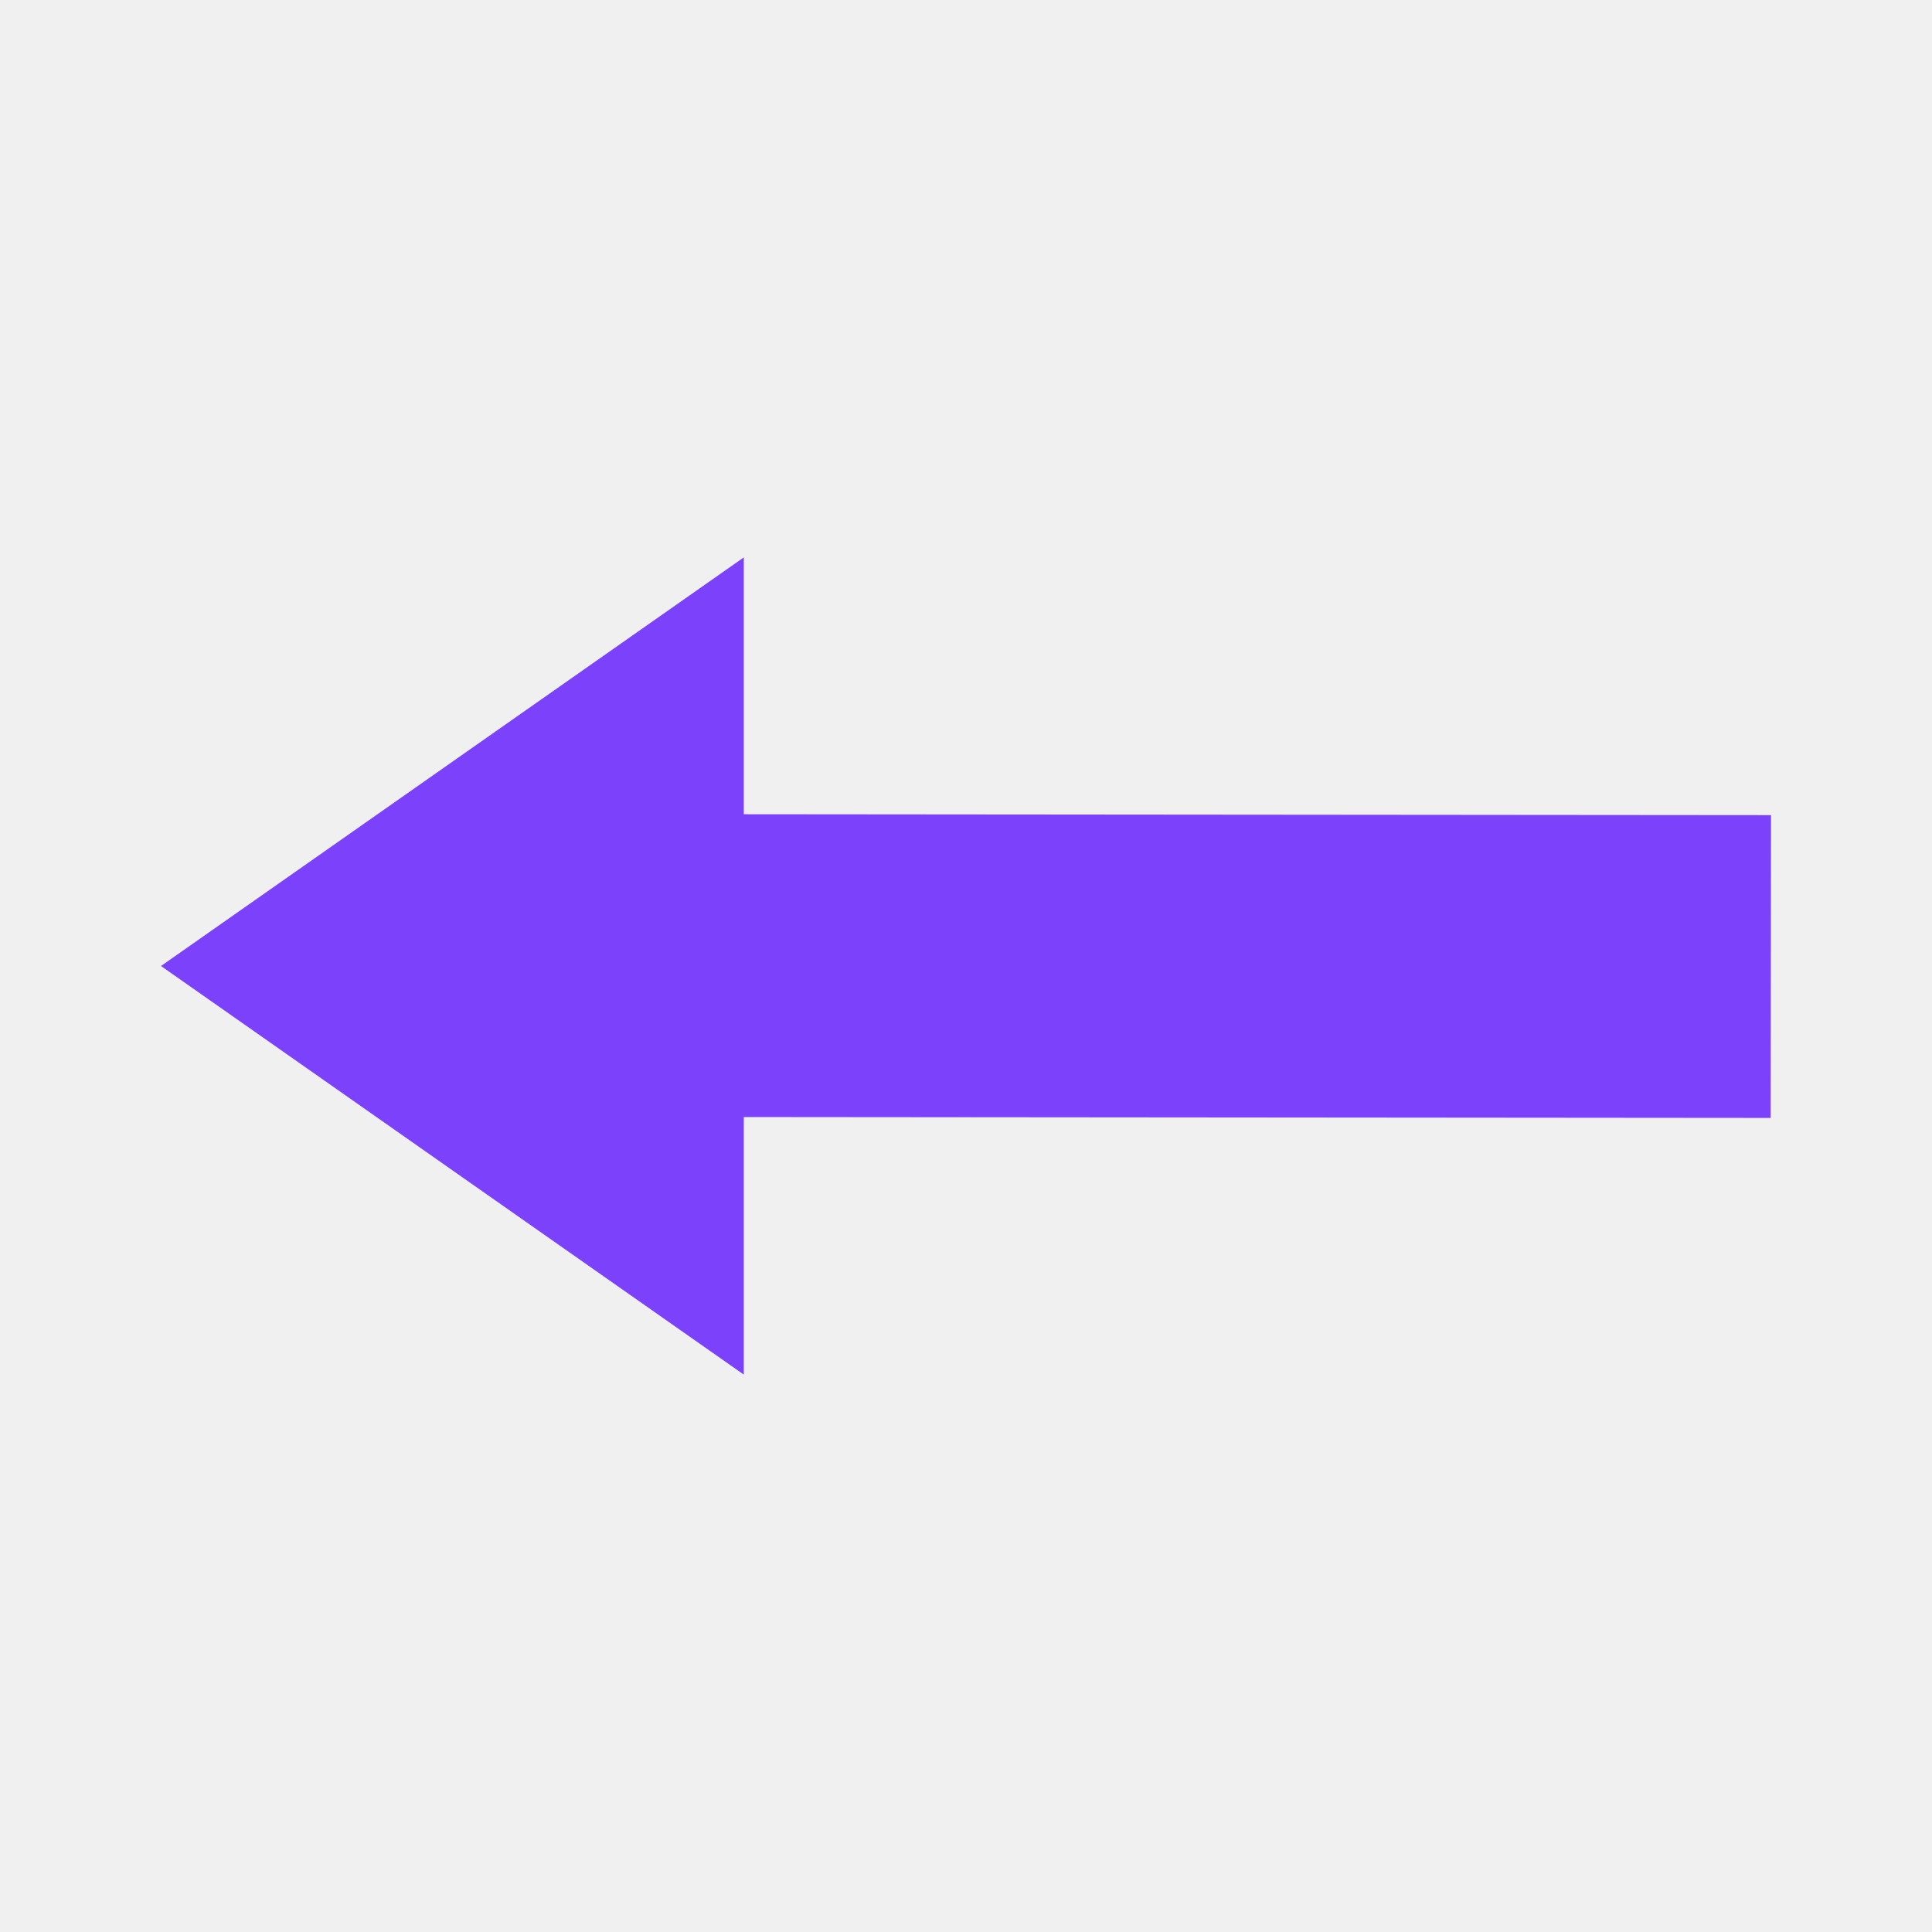
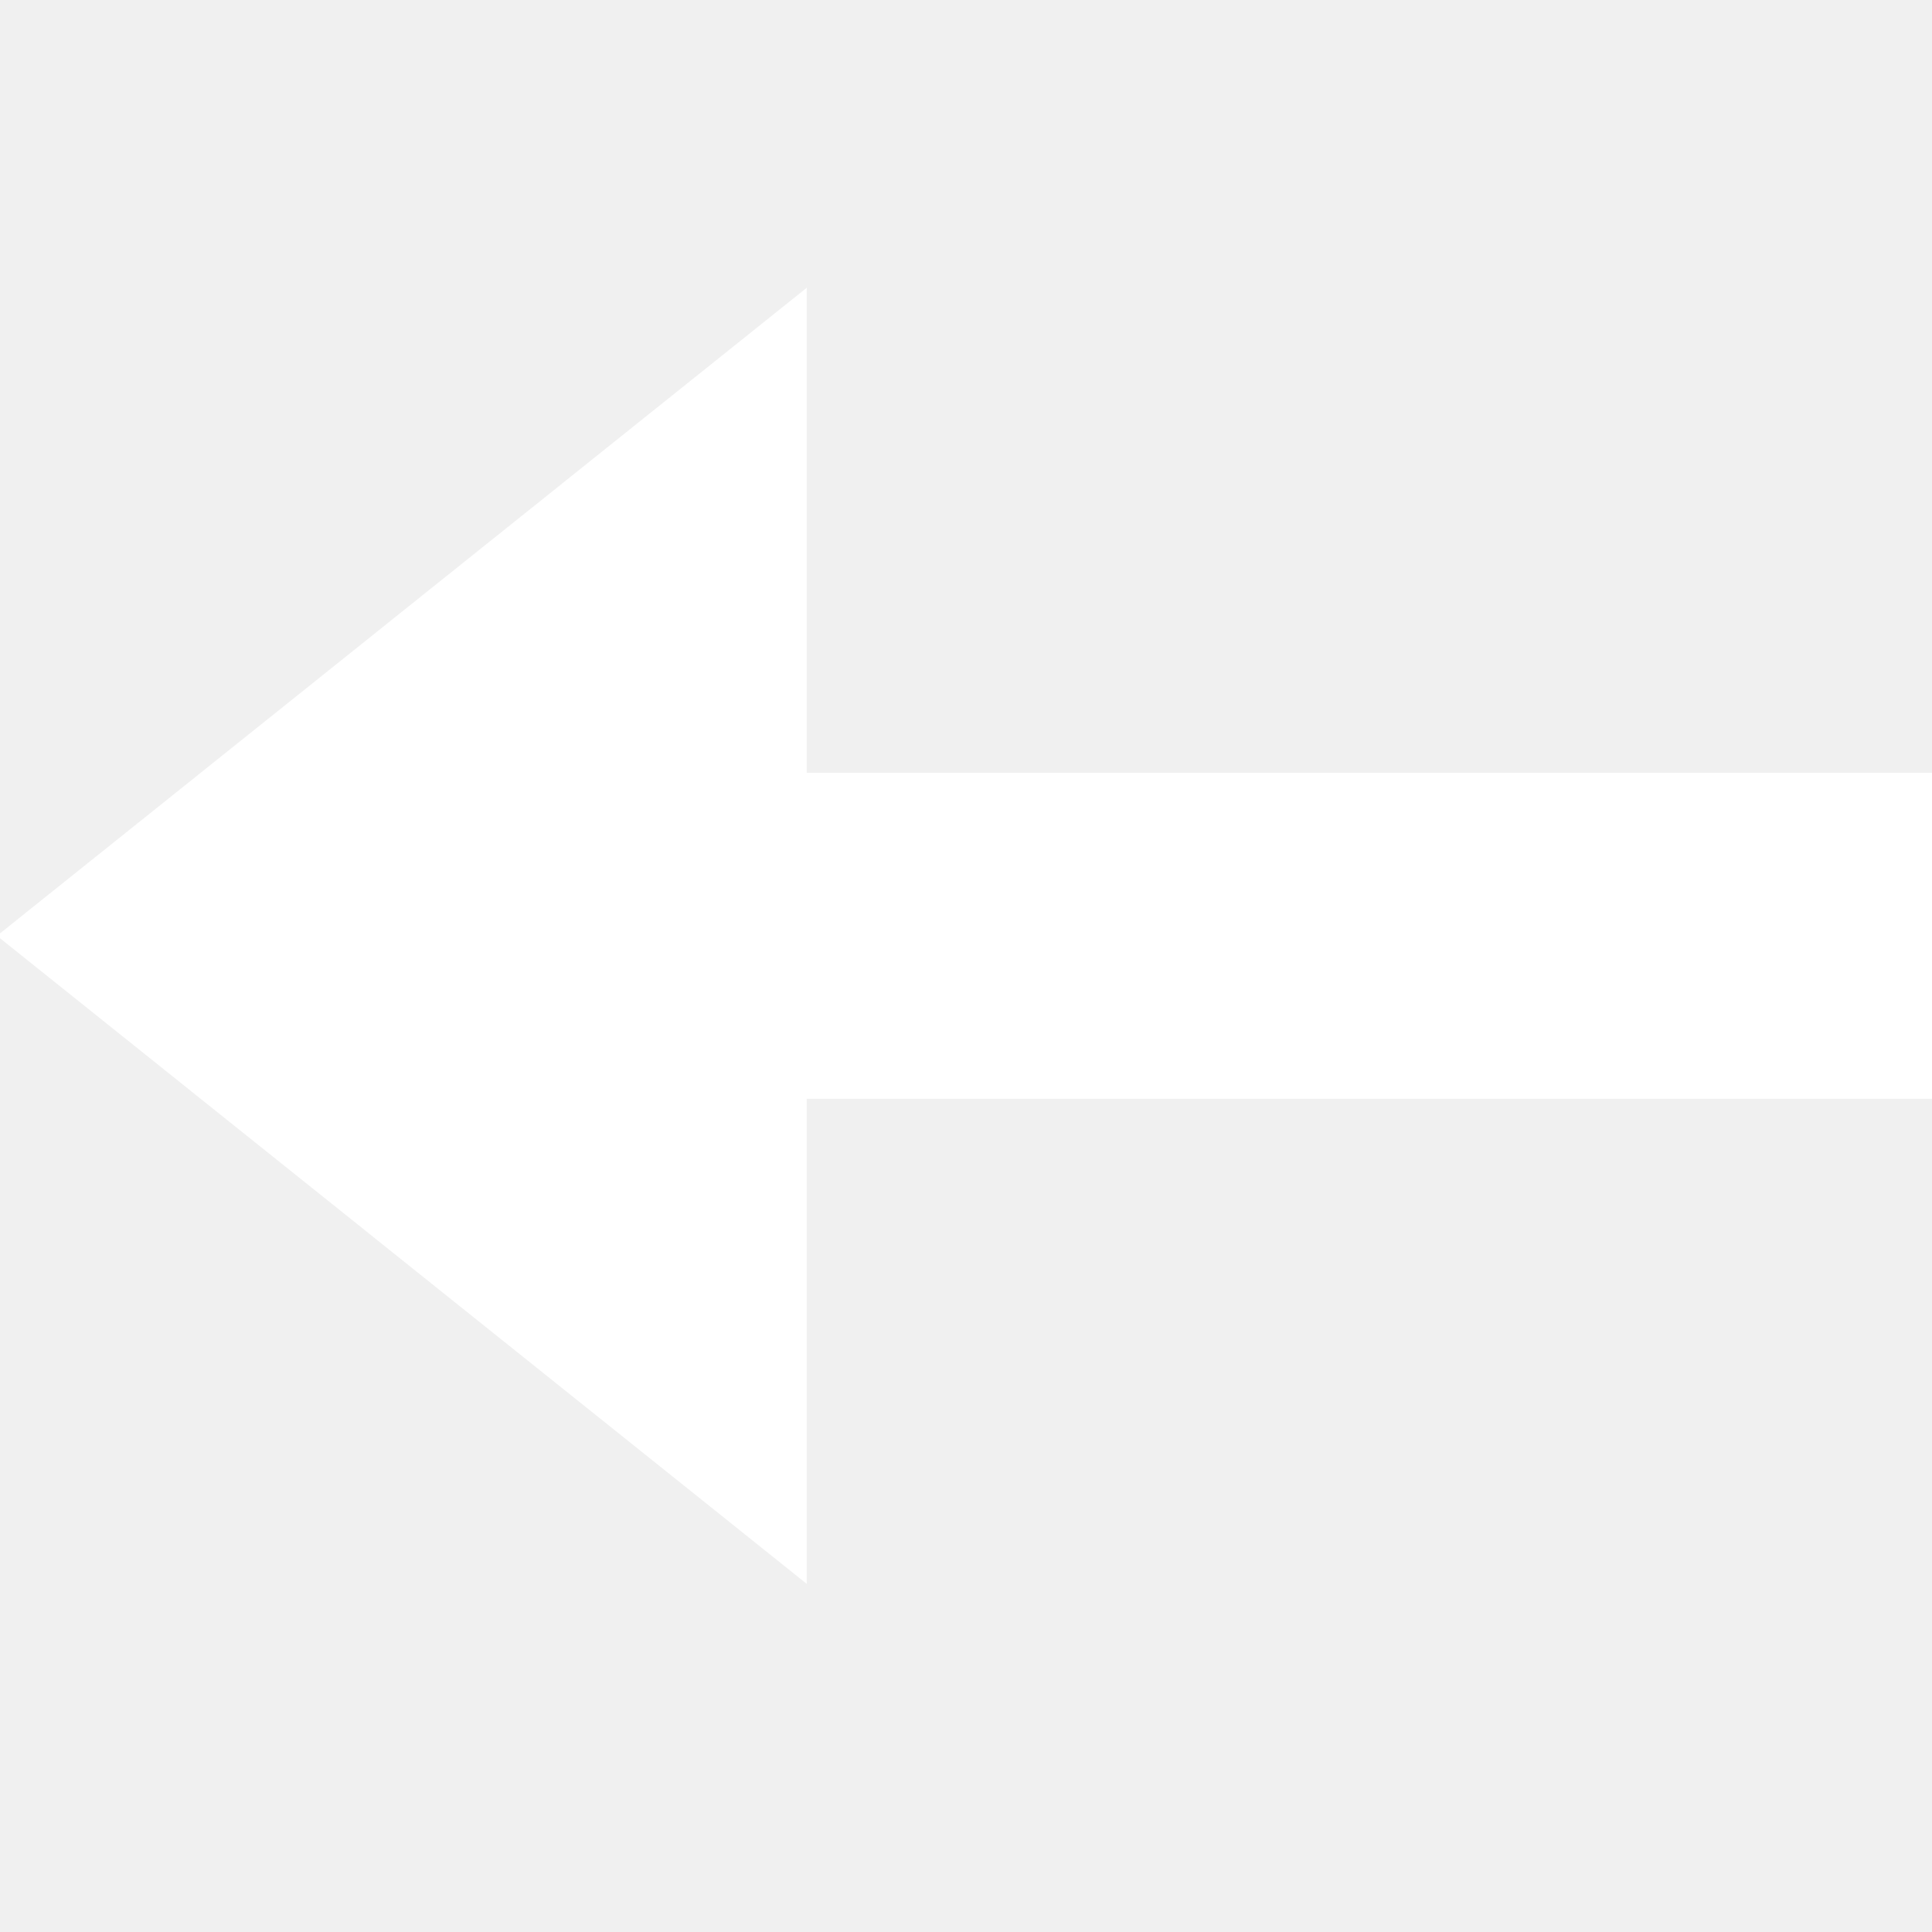
- <svg xmlns="http://www.w3.org/2000/svg" fill="#7c41fa" version="1.1" id="Capa_1" width="800px" height="800px" viewBox="-90.39 -90.39 1084.68 1084.68" xml:space="preserve">
+ <svg xmlns="http://www.w3.org/2000/svg" fill="#ffffff" height="88px" width="88px" version="1.1" id="Layer_1" viewBox="0 0 512 512" enable-background="new 0 0 512 512" xml:space="preserve" stroke="#ffffff">
  <g id="SVGRepo_bgCarrier" stroke-width="0" />
-   <g id="SVGRepo_tracerCarrier" stroke-linecap="round" stroke-linejoin="round" />
+   <g id="SVGRepo_tracerCarrier" stroke-linecap="round" stroke-linejoin="round" stroke="#CCCCCC" stroke-width="3.072" />
  <g id="SVGRepo_iconCarrier">
-     <g>
-       <g>
-         <polygon points="0,451.95 327.2,681.351 327.2,536.749 903.699,537.249 903.9,367.25 327.2,366.75 327.2,222.55 " />
-       </g>
-     </g>
+     <polygon points="213.3,205.3 213.3,77.3 0,248 213.3,418.7 213.3,290.7 512,290.7 512,205.3 " />
  </g>
</svg>
